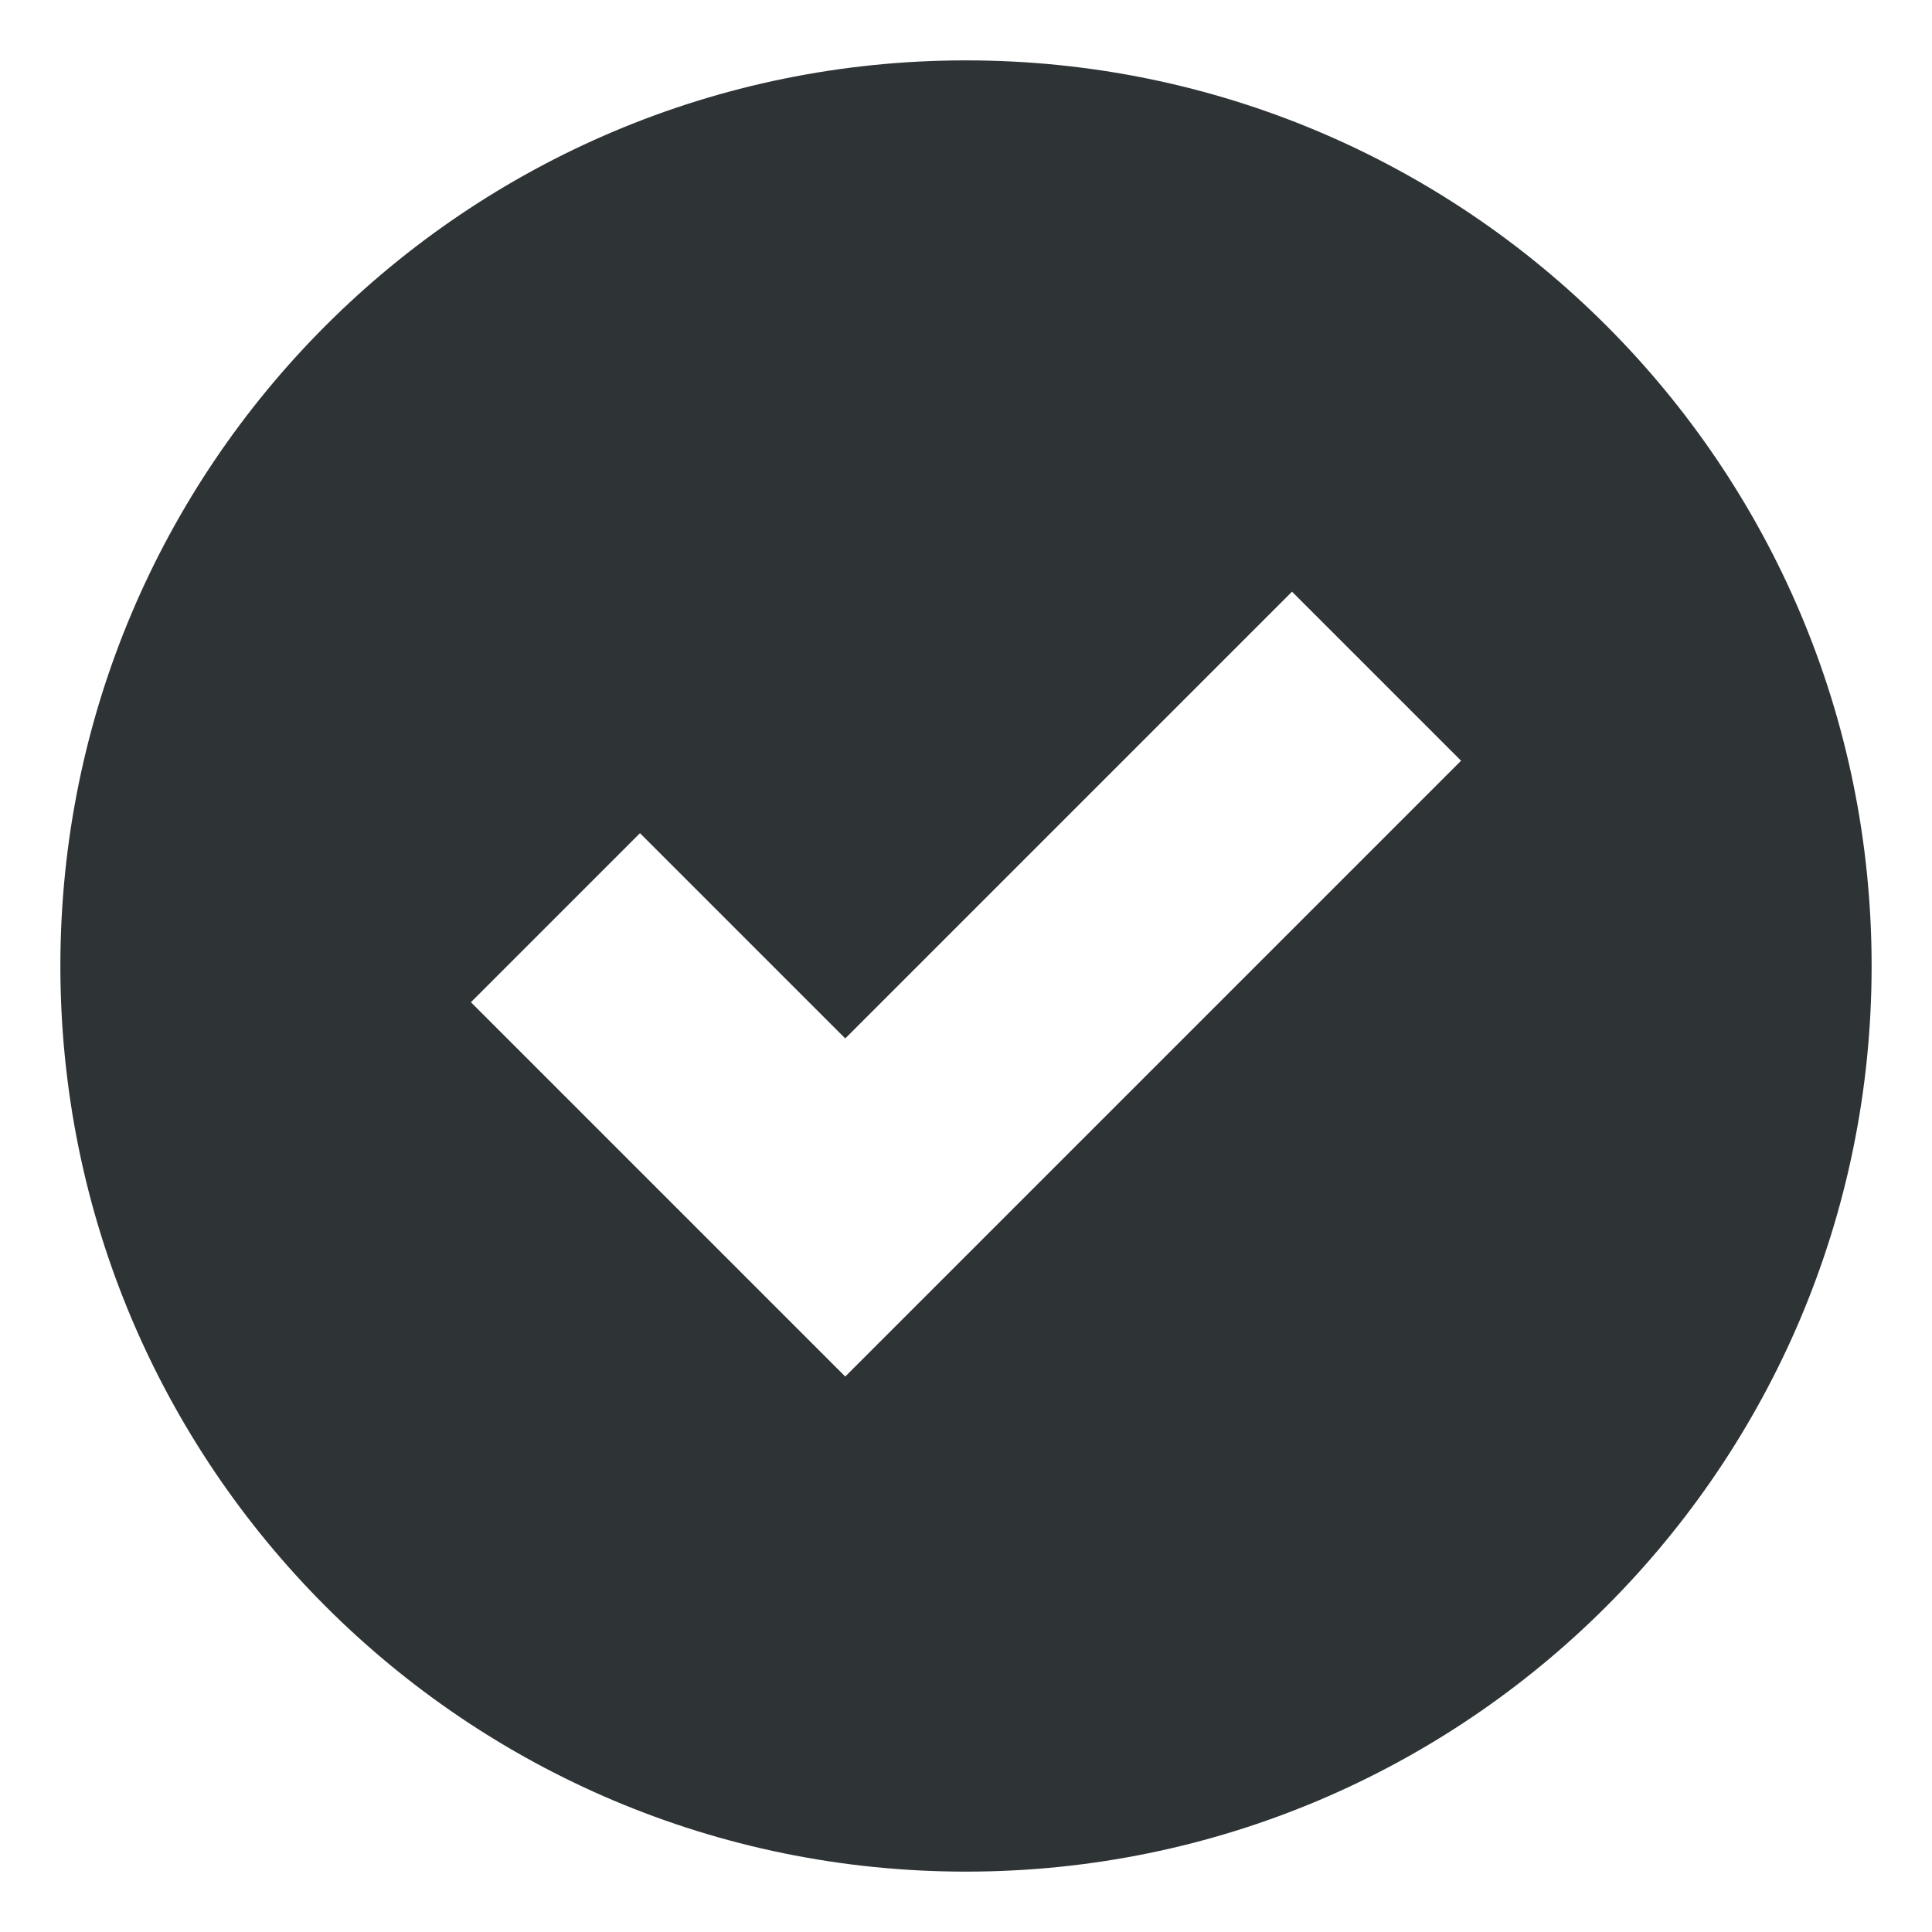
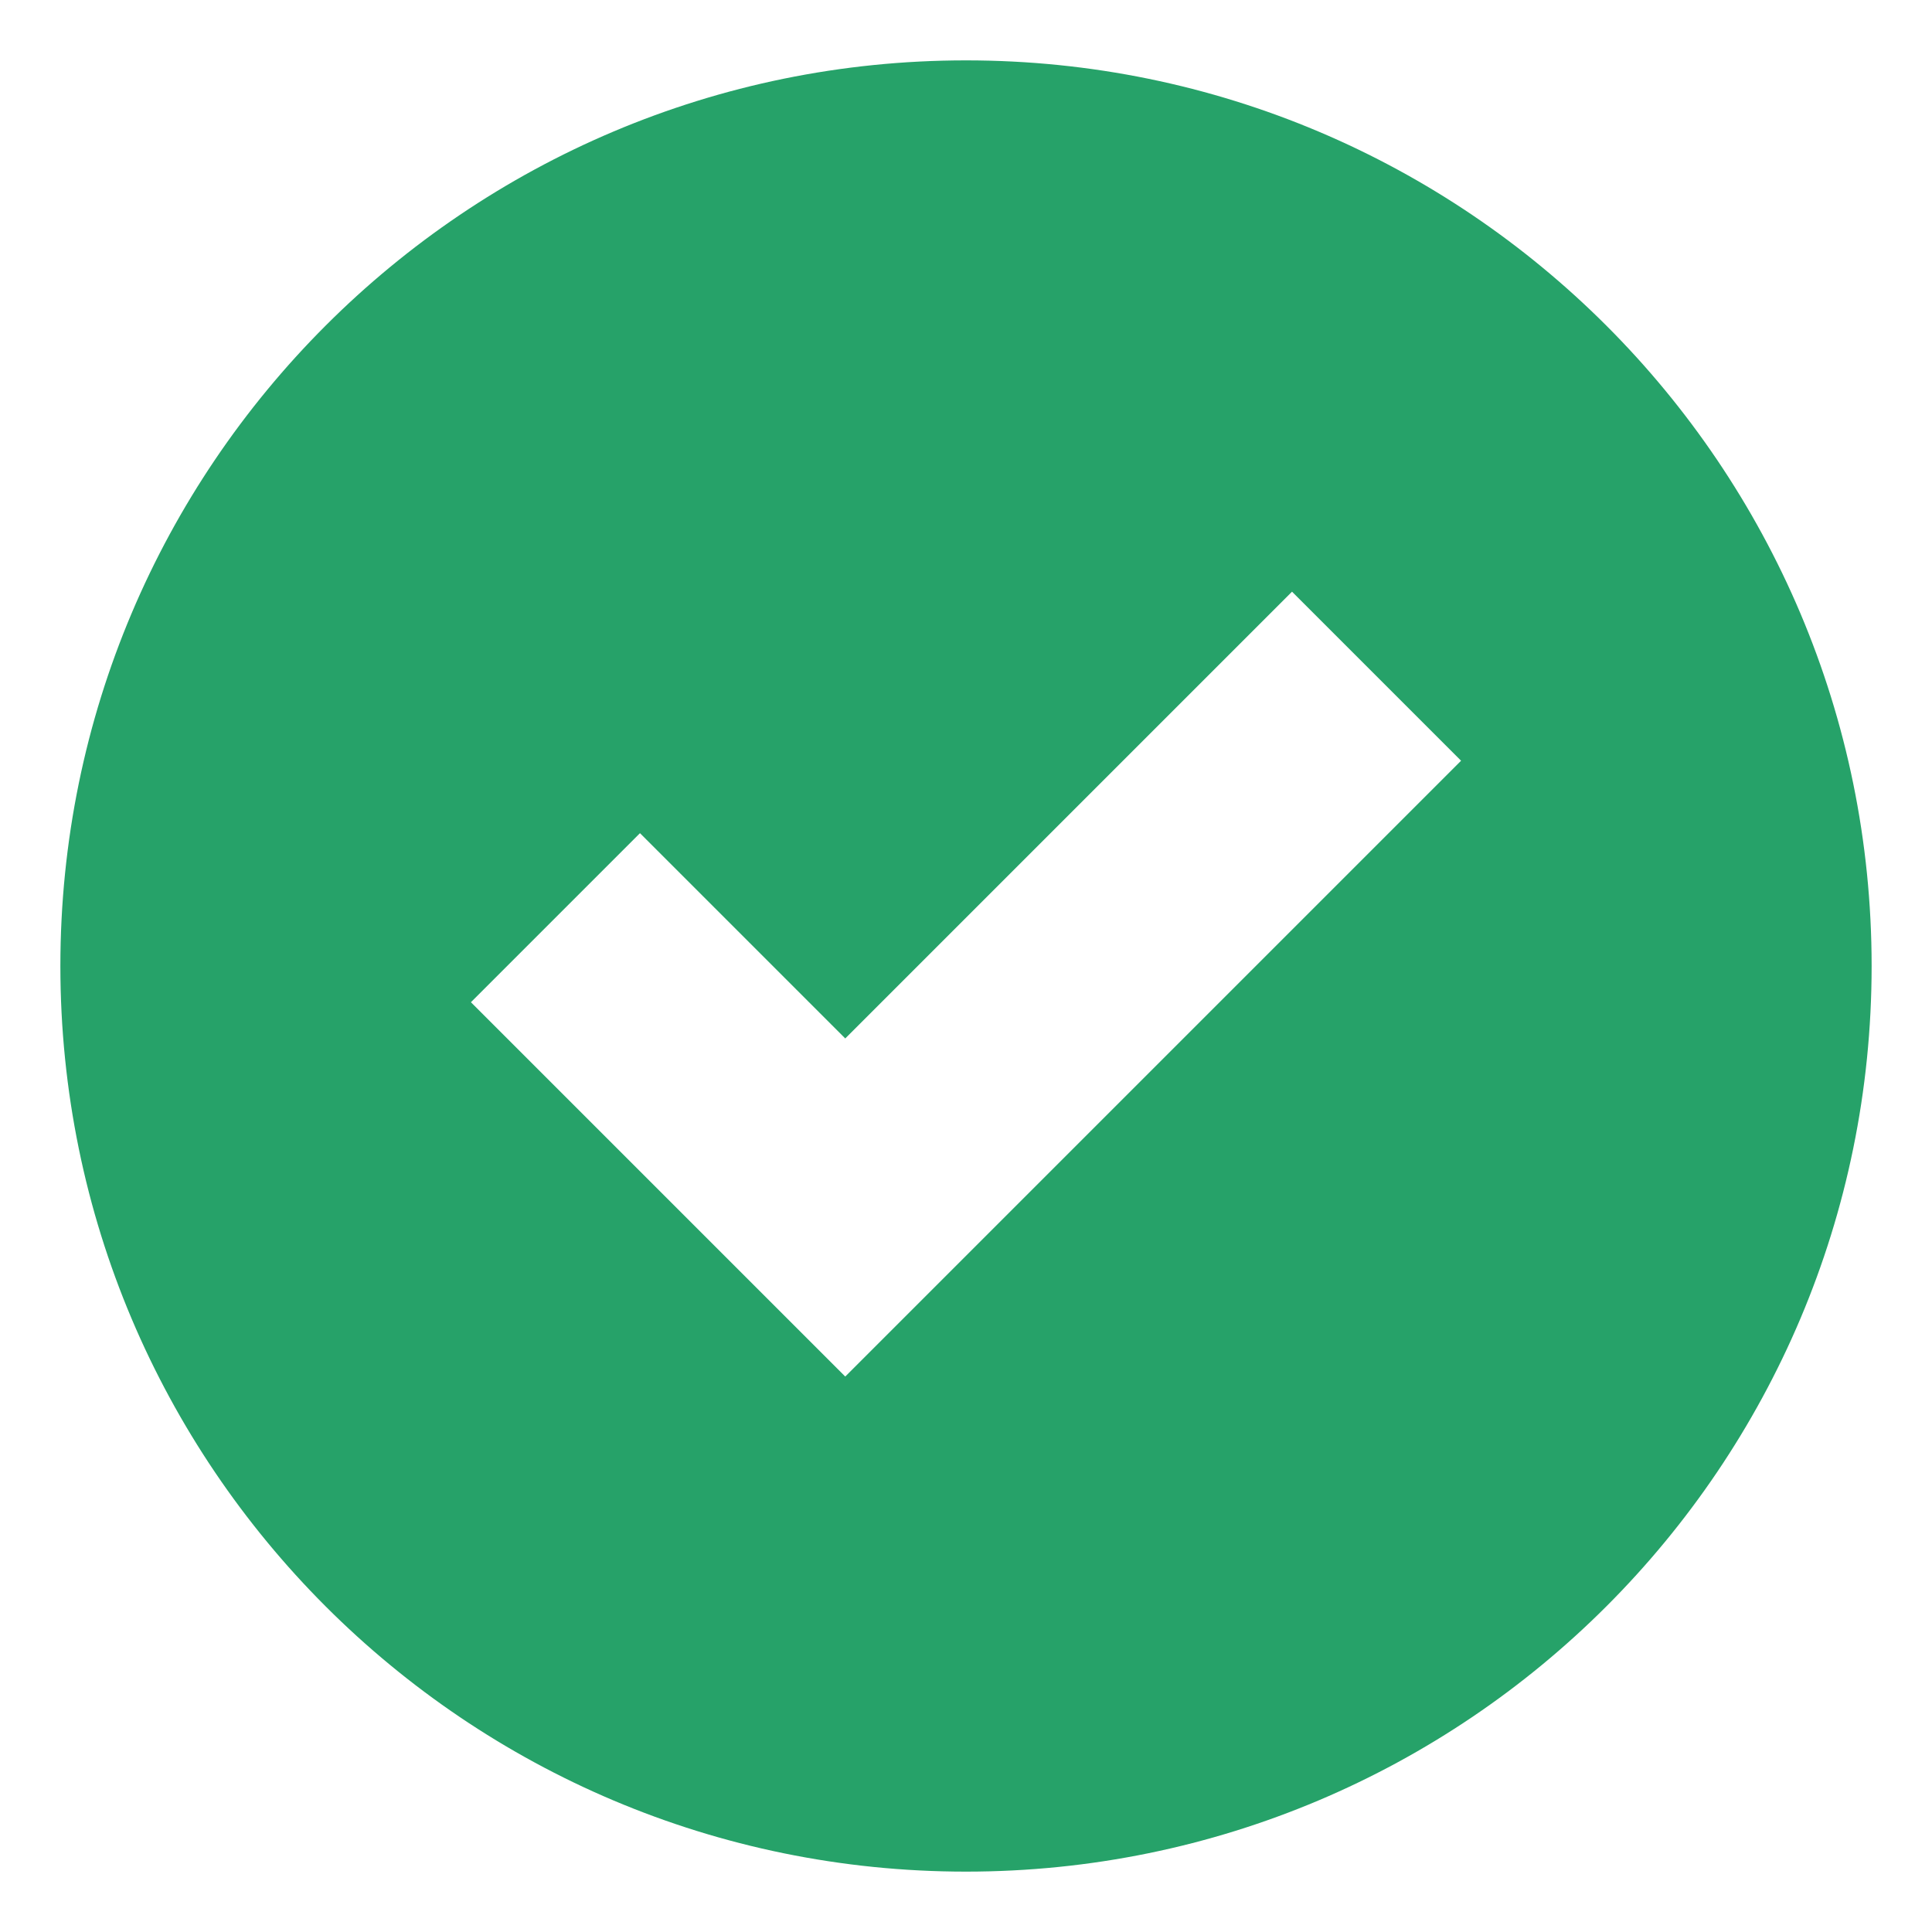
<svg xmlns="http://www.w3.org/2000/svg" width="16" height="16" viewBox="0 0 16 16">
-   <path class="success" fill="#2e3436" fill-rule="evenodd" d="M0.5,8 A7.5,7.5 0 1 1 15.5,8 A7.5,7.5 0 1 1 0.5,8 Z M3.9,8.3 L5.3,6.9 L7,8.6 L10.7,4.9 L12.1,6.3 L7,11.4 Z" />
+   <path class="success" fill="#26a269" fill-rule="evenodd" d="M0.5,8 A7.5,7.5 0 1 1 15.5,8 A7.5,7.5 0 1 1 0.5,8 Z M3.9,8.3 L5.3,6.9 L7,8.6 L10.7,4.9 L12.1,6.3 L7,11.4 Z" />
</svg>
